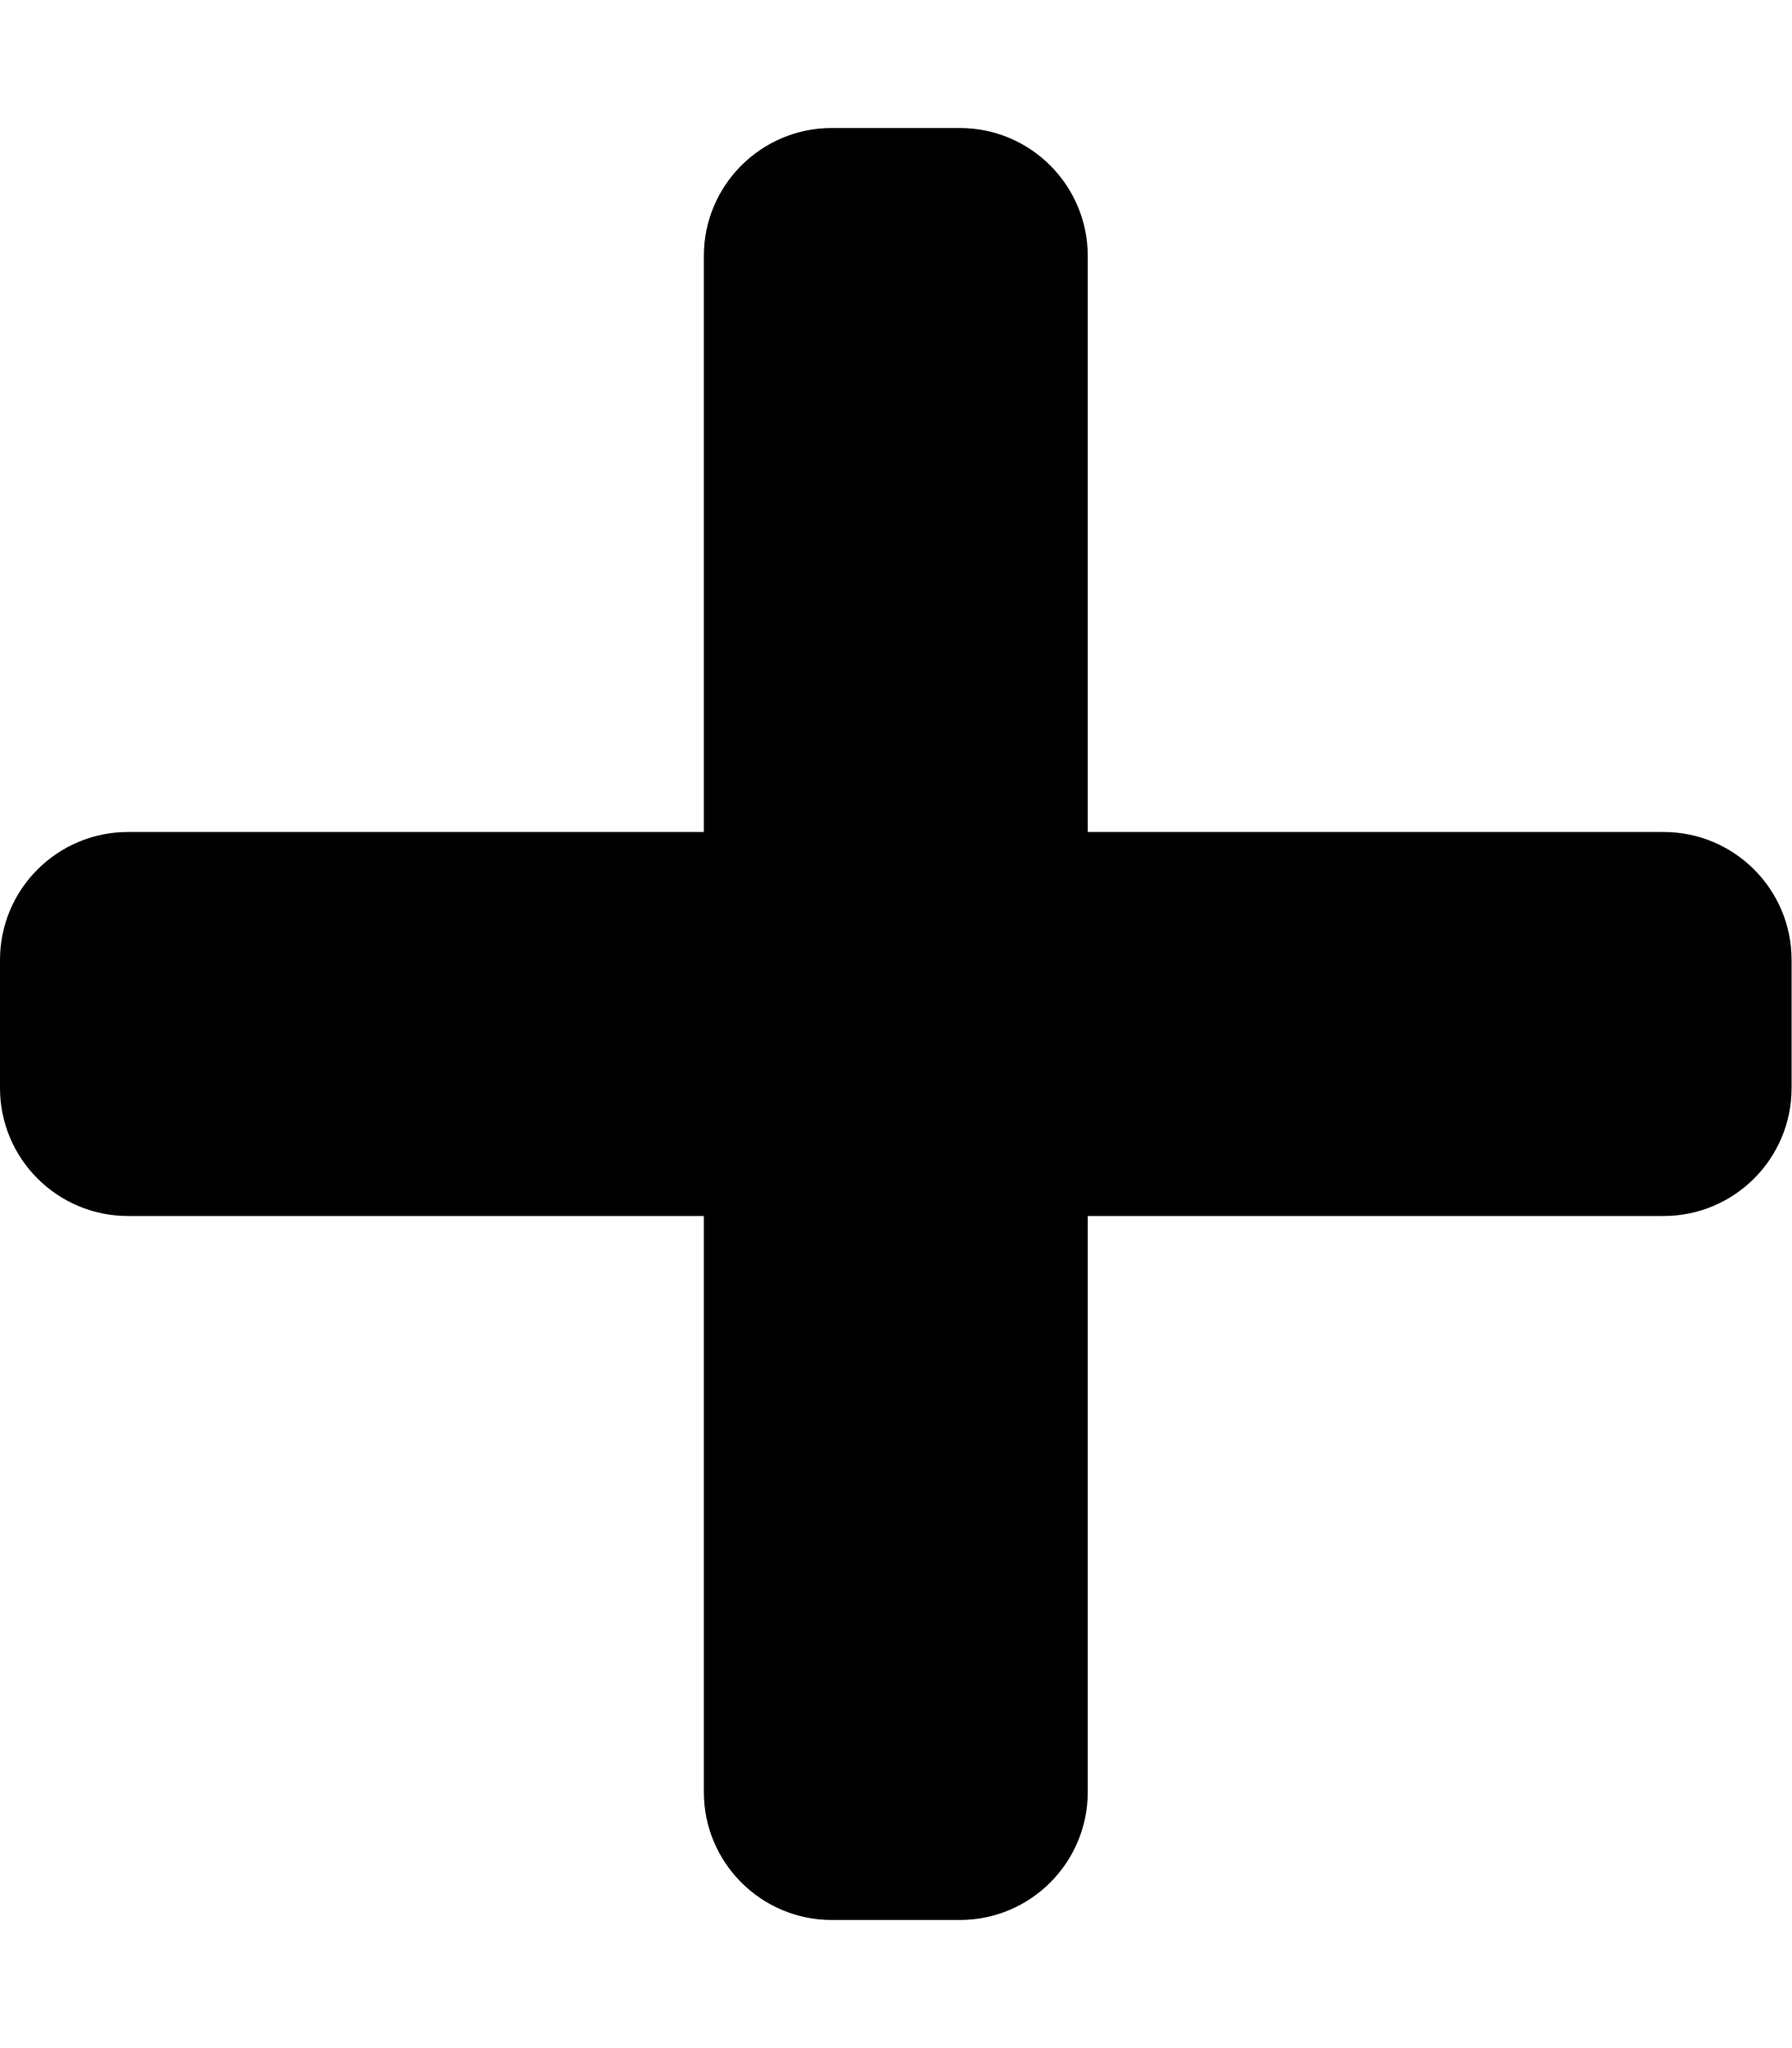
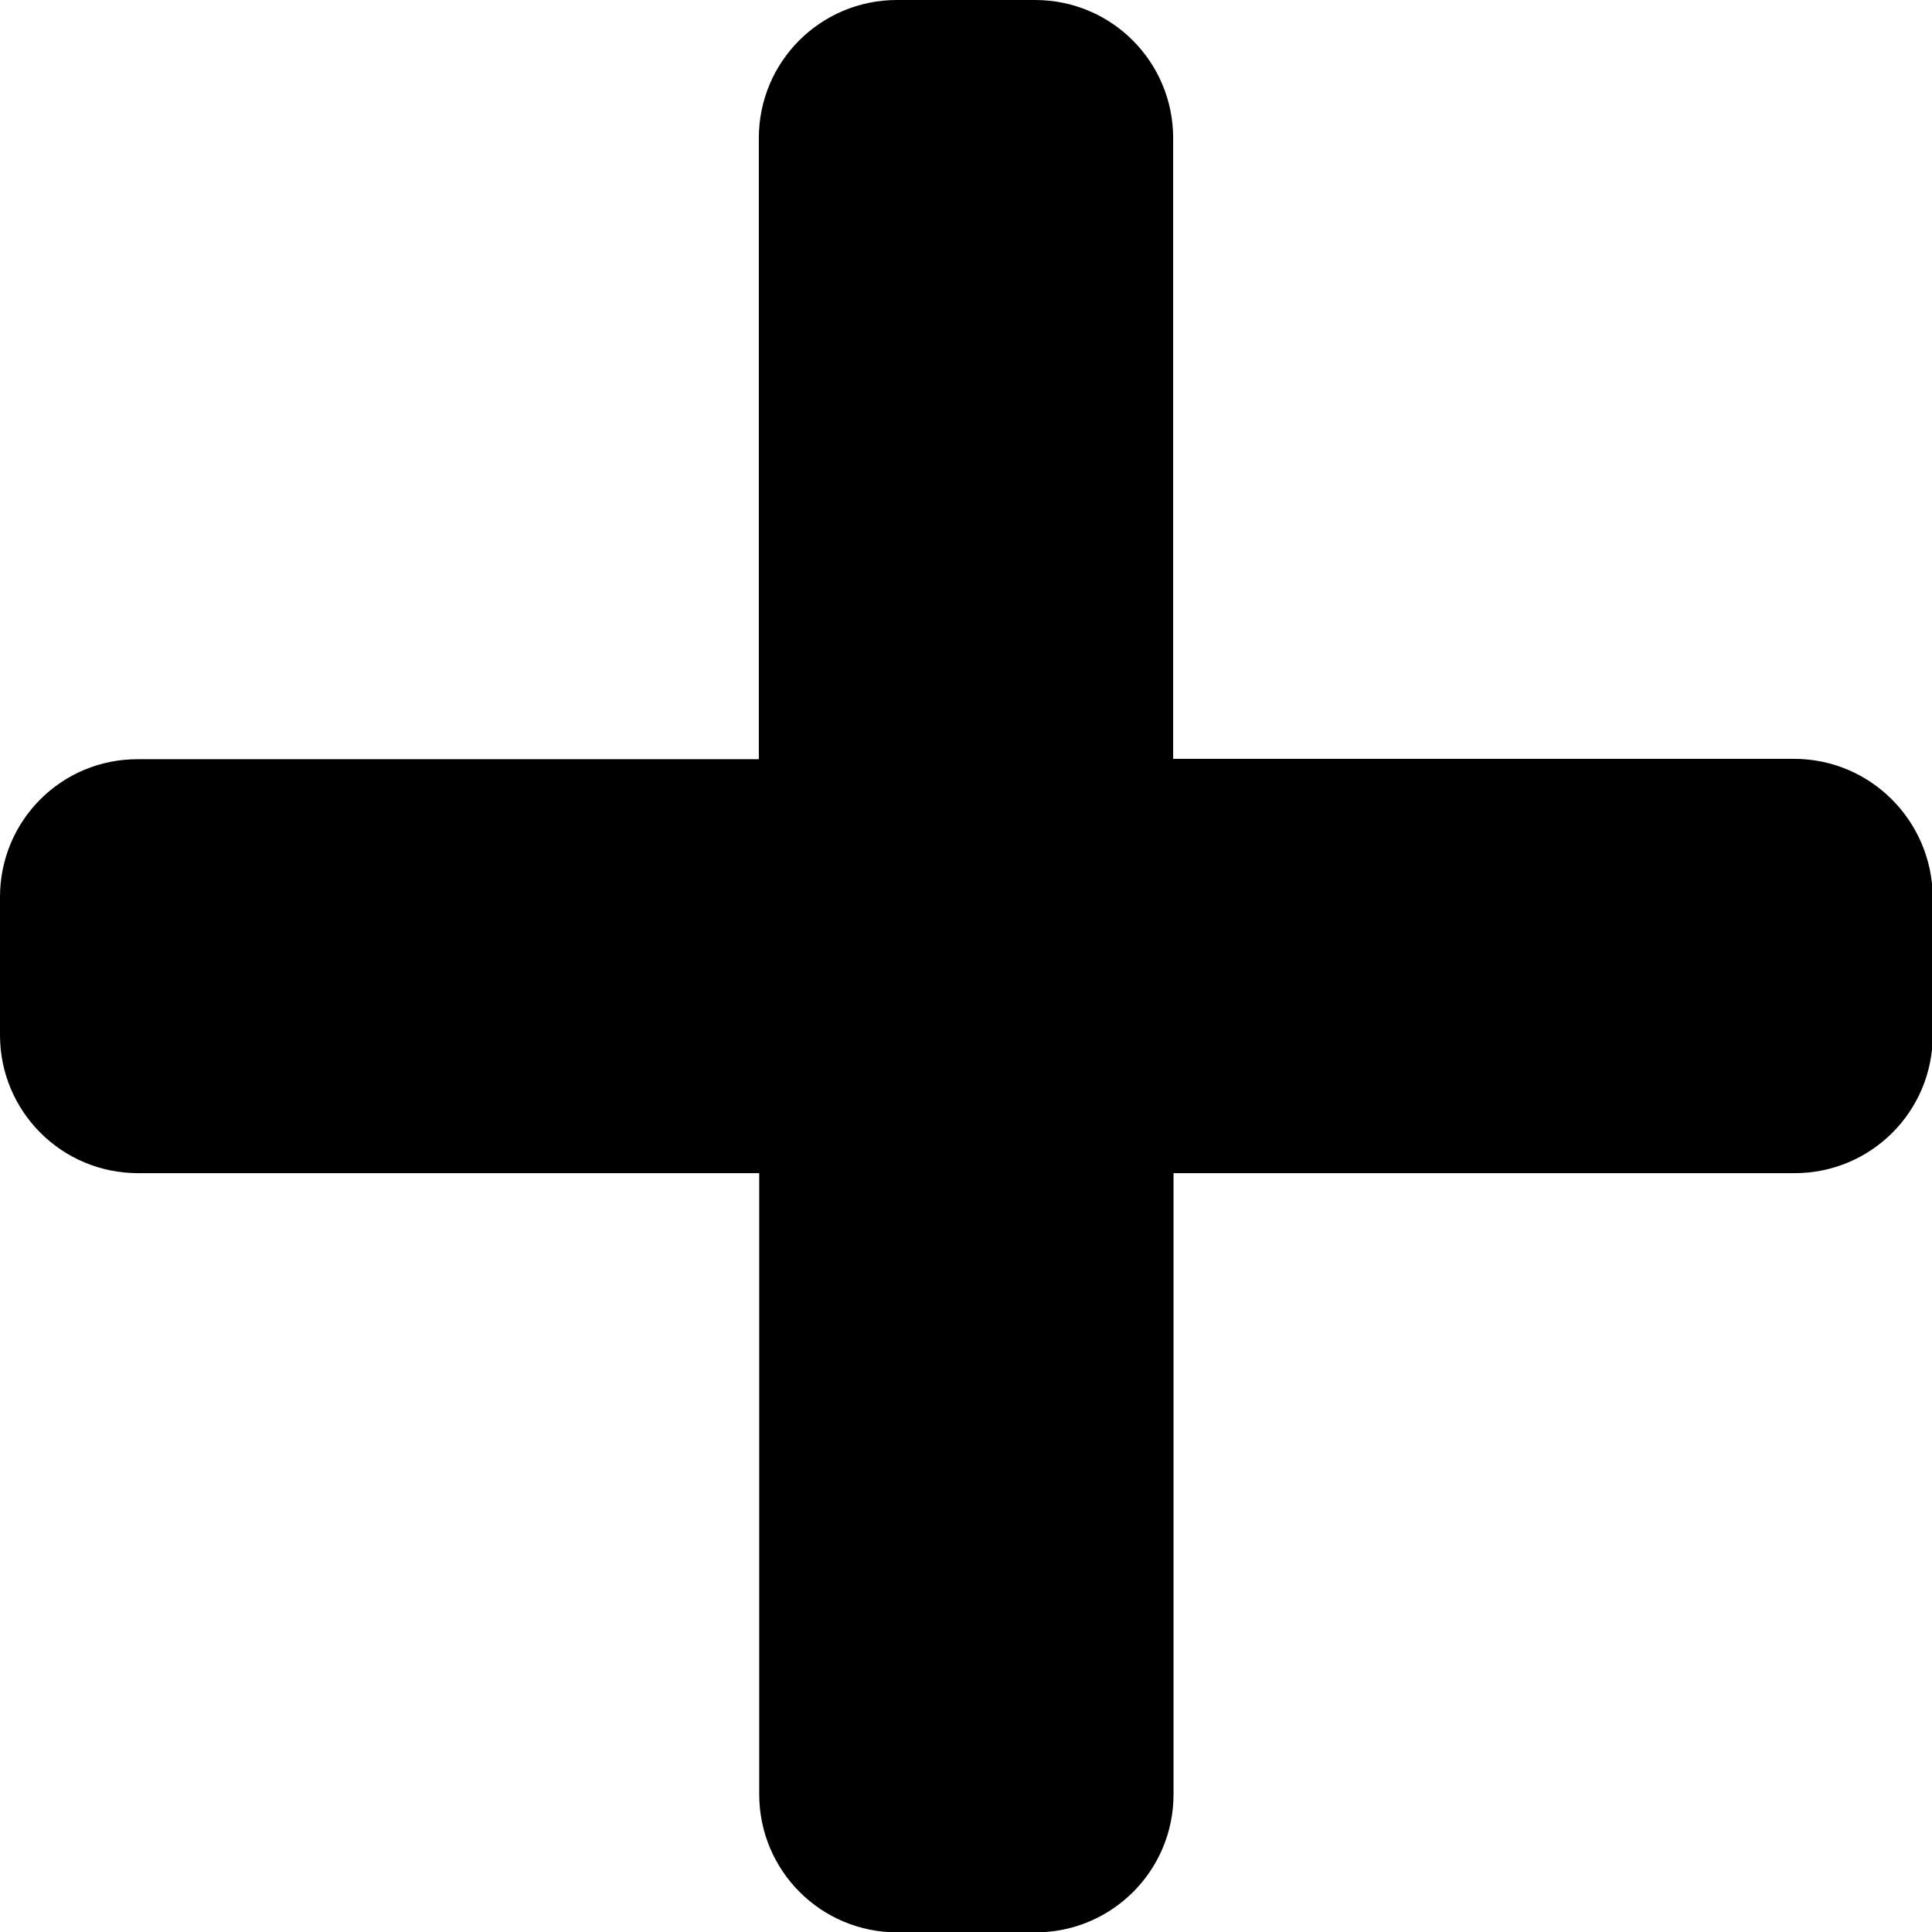
- <svg xmlns="http://www.w3.org/2000/svg" viewBox="0 0 448 512">
-   <path d="M416 208H272V64c0-17.67-14.33-32-32-32h-32c-17.67 0-32 14.33-32 32v144H32c-17.67 0-32 14.33-32 32v32c0 17.67 14.33 32 32 32h144v144c0 17.67 14.33 32 32 32h32c17.67 0 32-14.33 32-32V304h144c17.67 0 32-14.33 32-32v-32c0-17.67-14.33-32-32-32z" />
+ <svg xmlns="http://www.w3.org/2000/svg" version="1.1" id="Calque_1" x="0px" y="0px" viewBox="0 0 512 512" enable-background="new 0 0 512 512" xml:space="preserve">
+   <path d="M475.4,201.1H310.9V36.6c0-20.2-16.3-36.6-36.6-36.6h-36.6c-20.2,0-36.6,16.3-36.6,36.6v164.6H36.6  C16.3,201.1,0,217.5,0,237.7v36.6c0,20.2,16.3,36.6,36.6,36.6h164.6v164.6c0,20.2,16.3,36.6,36.6,36.6h36.6  c20.2,0,36.6-16.3,36.6-36.6V310.9h164.6c20.2,0,36.6-16.3,36.6-36.6v-36.6C512,217.5,495.7,201.1,475.4,201.1z" />
</svg>
